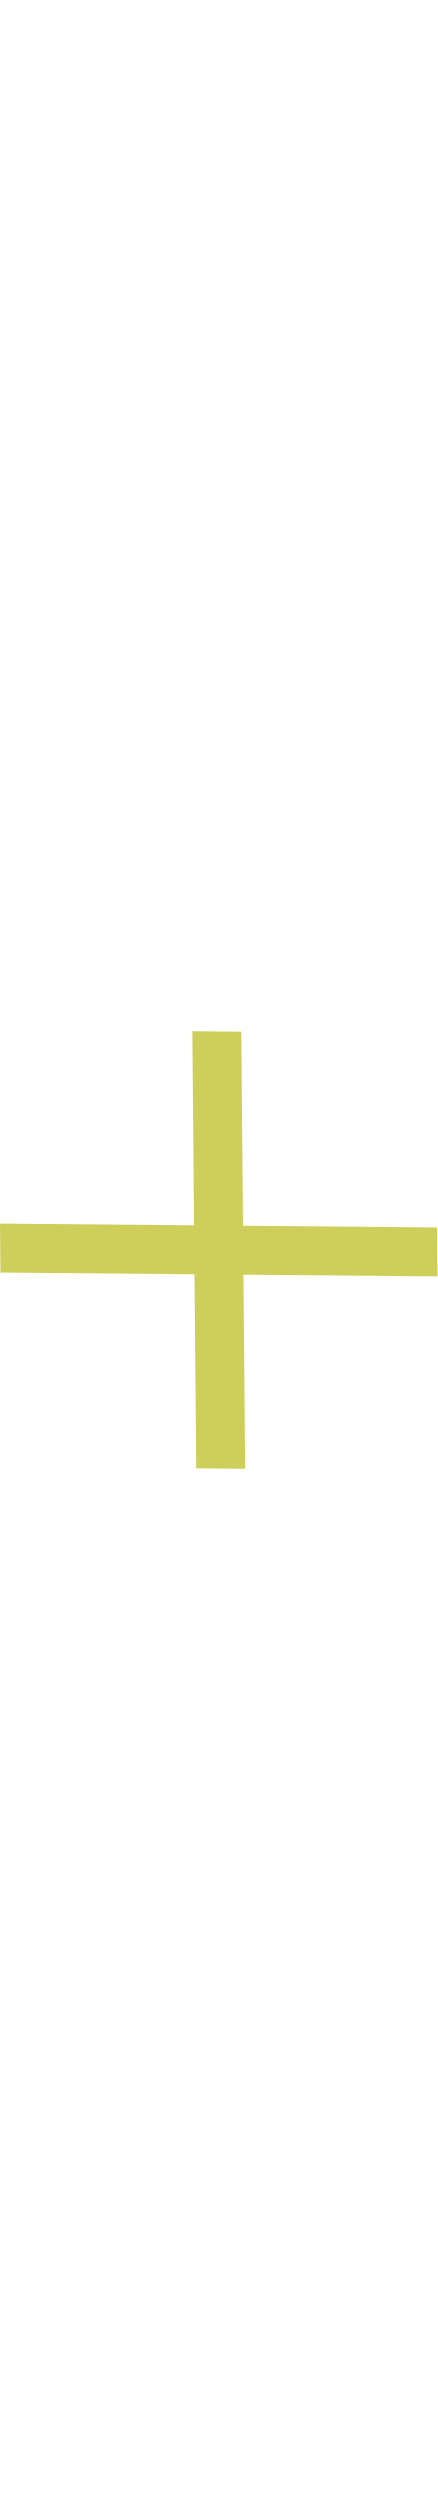
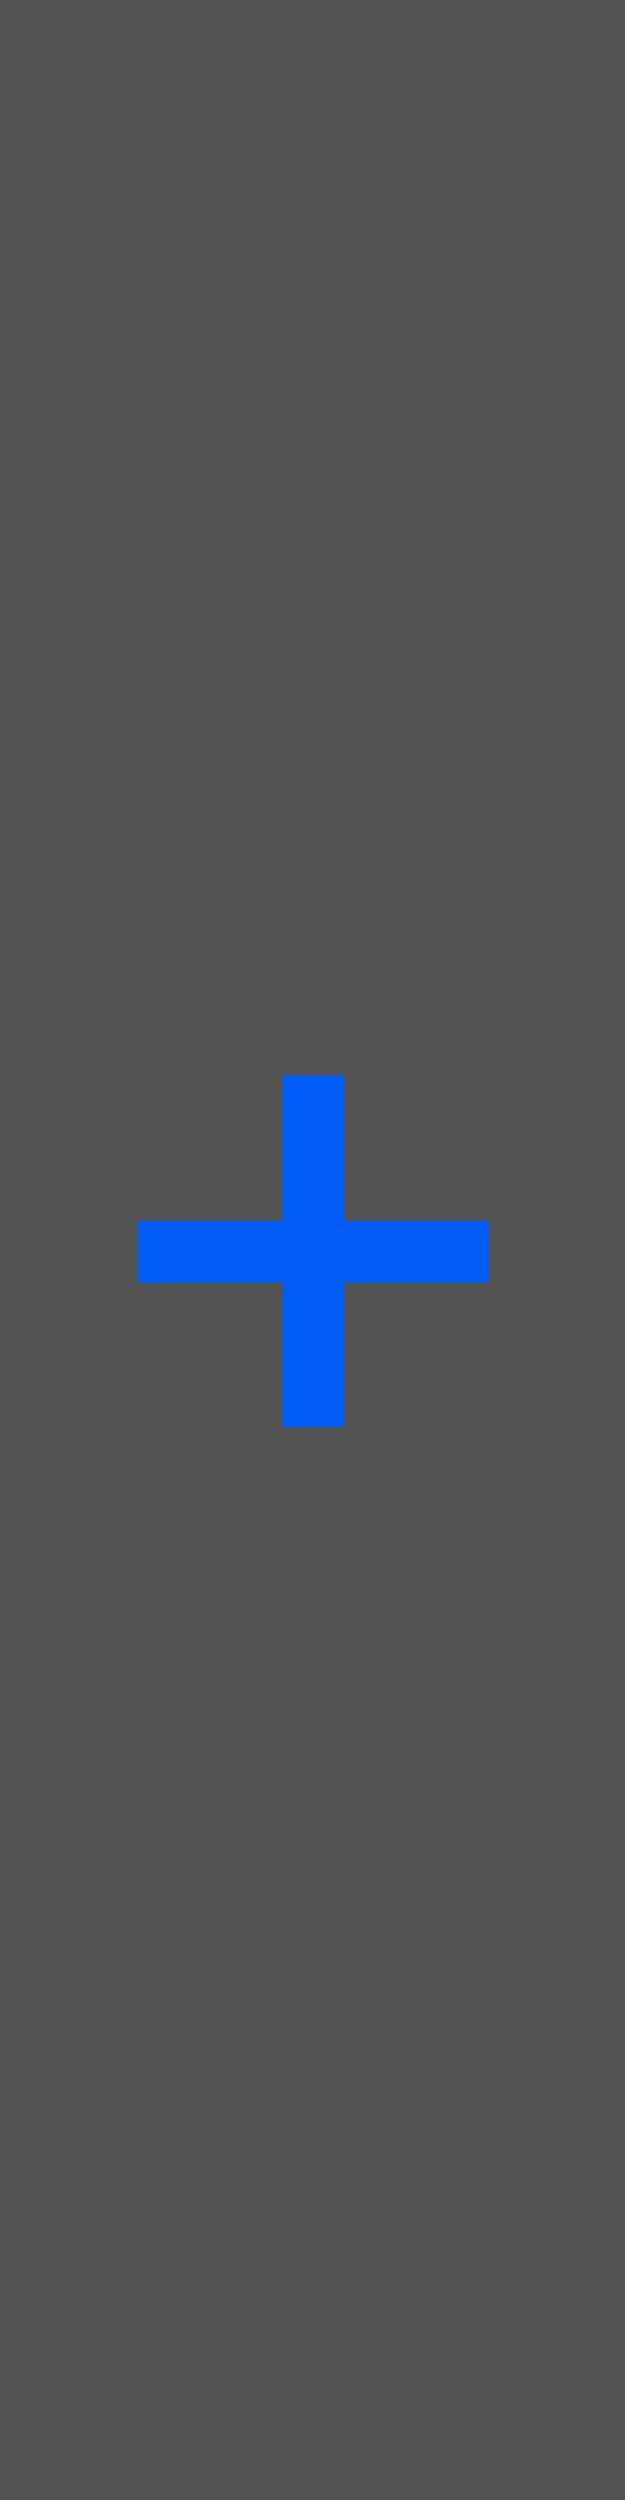
- <svg xmlns="http://www.w3.org/2000/svg" width="35" height="200" id="svg2" version="1.1">
+ <svg xmlns="http://www.w3.org/2000/svg" width="50" height="200" id="svg2" version="1.1">
  <defs id="defs4" />
  <g id="layer1" transform="translate(0,-852.3622)">
-     <g transform="translate(0,-0.9999969)" id="g3917-7" style="fill:#eceff1;fill-opacity:1;opacity:0.5;stroke:none;stroke-opacity:1" />
-     <path d="m 19.303,934.897 -3.916,-0.035 0.137,15.525 L 0,950.25 l 0.035,3.916 15.525,0.137 0.137,15.525 3.916,0.035 -0.137,-15.525 L 35,954.475 34.965,950.559 19.441,950.422 19.303,934.897 Z" id="path4" style="fill:#c0c22c;fill-opacity:0.774" />
+     <g transform="translate(0,-0.9999969)" id="g3917-7" style="opacity:0.5;fill:#eceff1;fill-opacity:1;stroke:none;stroke-opacity:1" />
+     <rect style="opacity:0.672;fill:#000000;fill-opacity:1;fill-rule:evenodd;stroke:none;stroke-width:1px;stroke-linecap:butt;stroke-linejoin:miter;stroke-opacity:1" id="rect3364" width="50.254" height="200" x="-0.127" y="852.362" />
+     <g id="g3360" transform="matrix(1.406092,0,0,1.406092,-0.1616377,-386.7462)" style="fill:#3771c8;fill-opacity:1;stroke:#005cf4;stroke-opacity:1">
+       <path id="path4150" d="m 27.895,952.362 -20,0" style="fill:#3771c8;fill-opacity:1;fill-rule:evenodd;stroke:#005cf4;stroke-width:3.52;stroke-linecap:butt;stroke-linejoin:miter;stroke-miterlimit:4;stroke-dasharray:none;stroke-opacity:1" />
+       <path style="fill:#3771c8;fill-opacity:1;fill-rule:evenodd;stroke:#005cf4;stroke-width:3.52;stroke-linecap:butt;stroke-linejoin:miter;stroke-miterlimit:4;stroke-dasharray:none;stroke-opacity:1" d="m 17.895,962.362 0,-20" id="path4152" />
+     </g>
  </g>
</svg>
